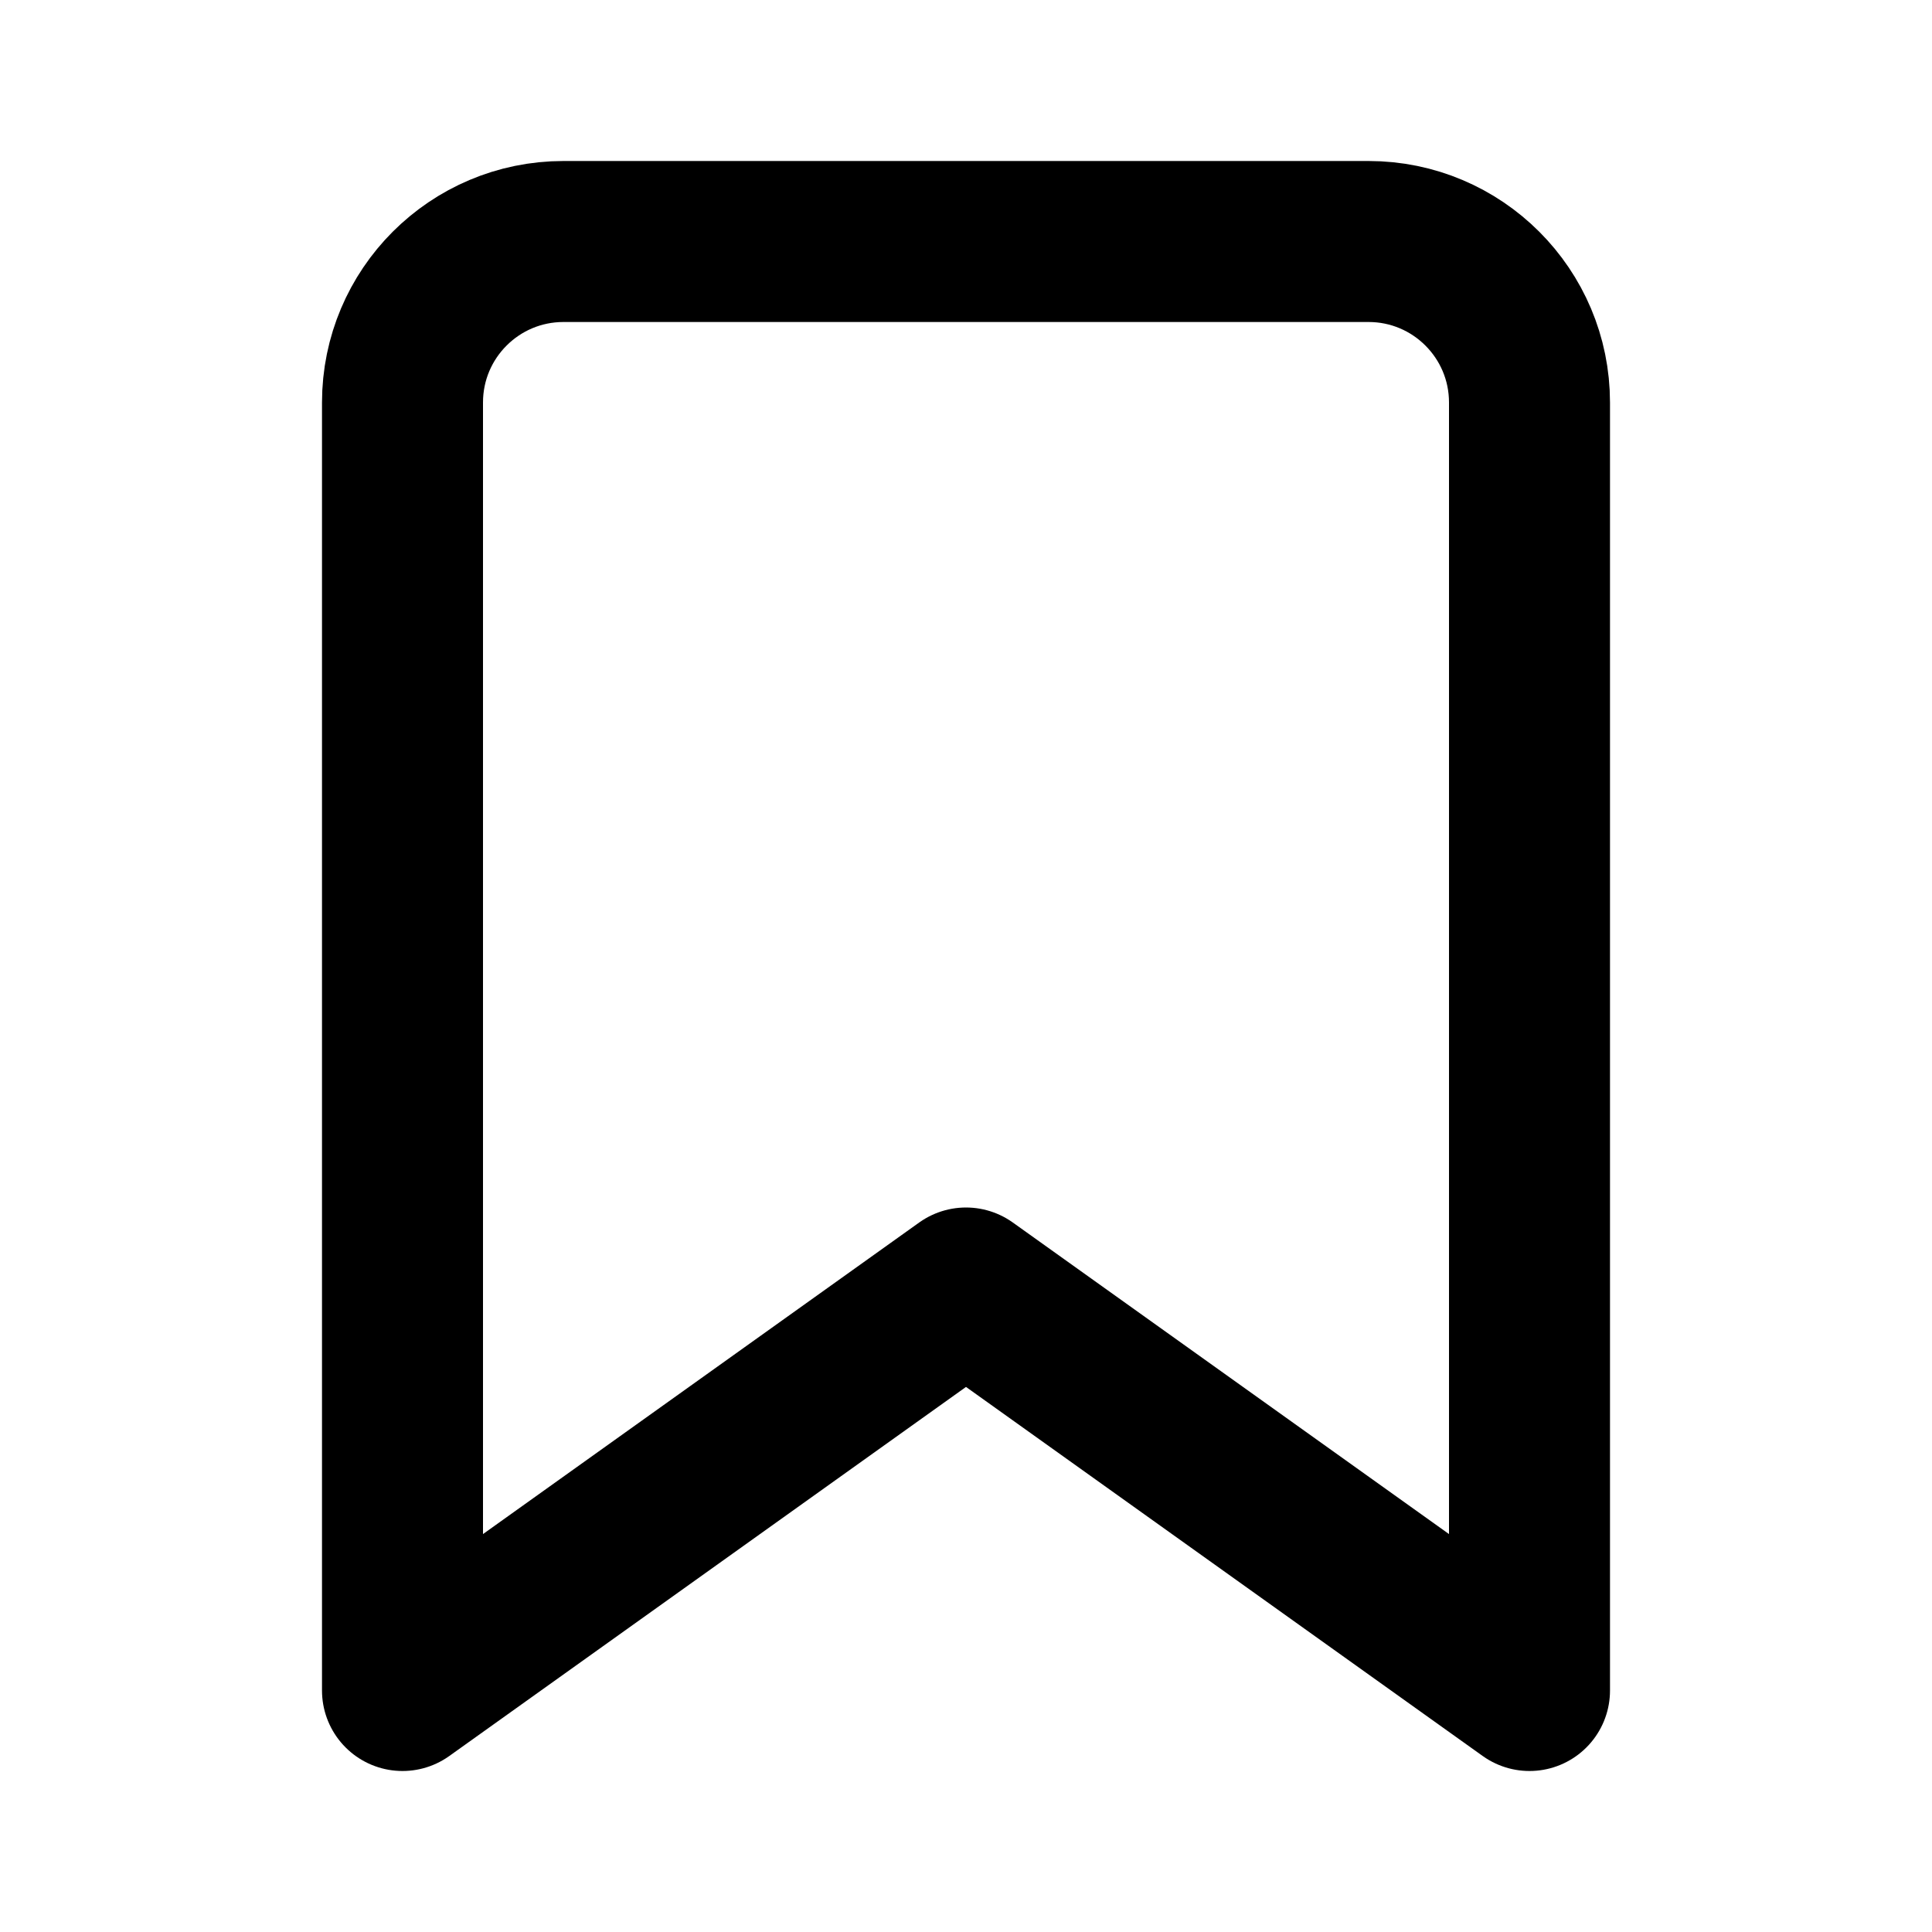
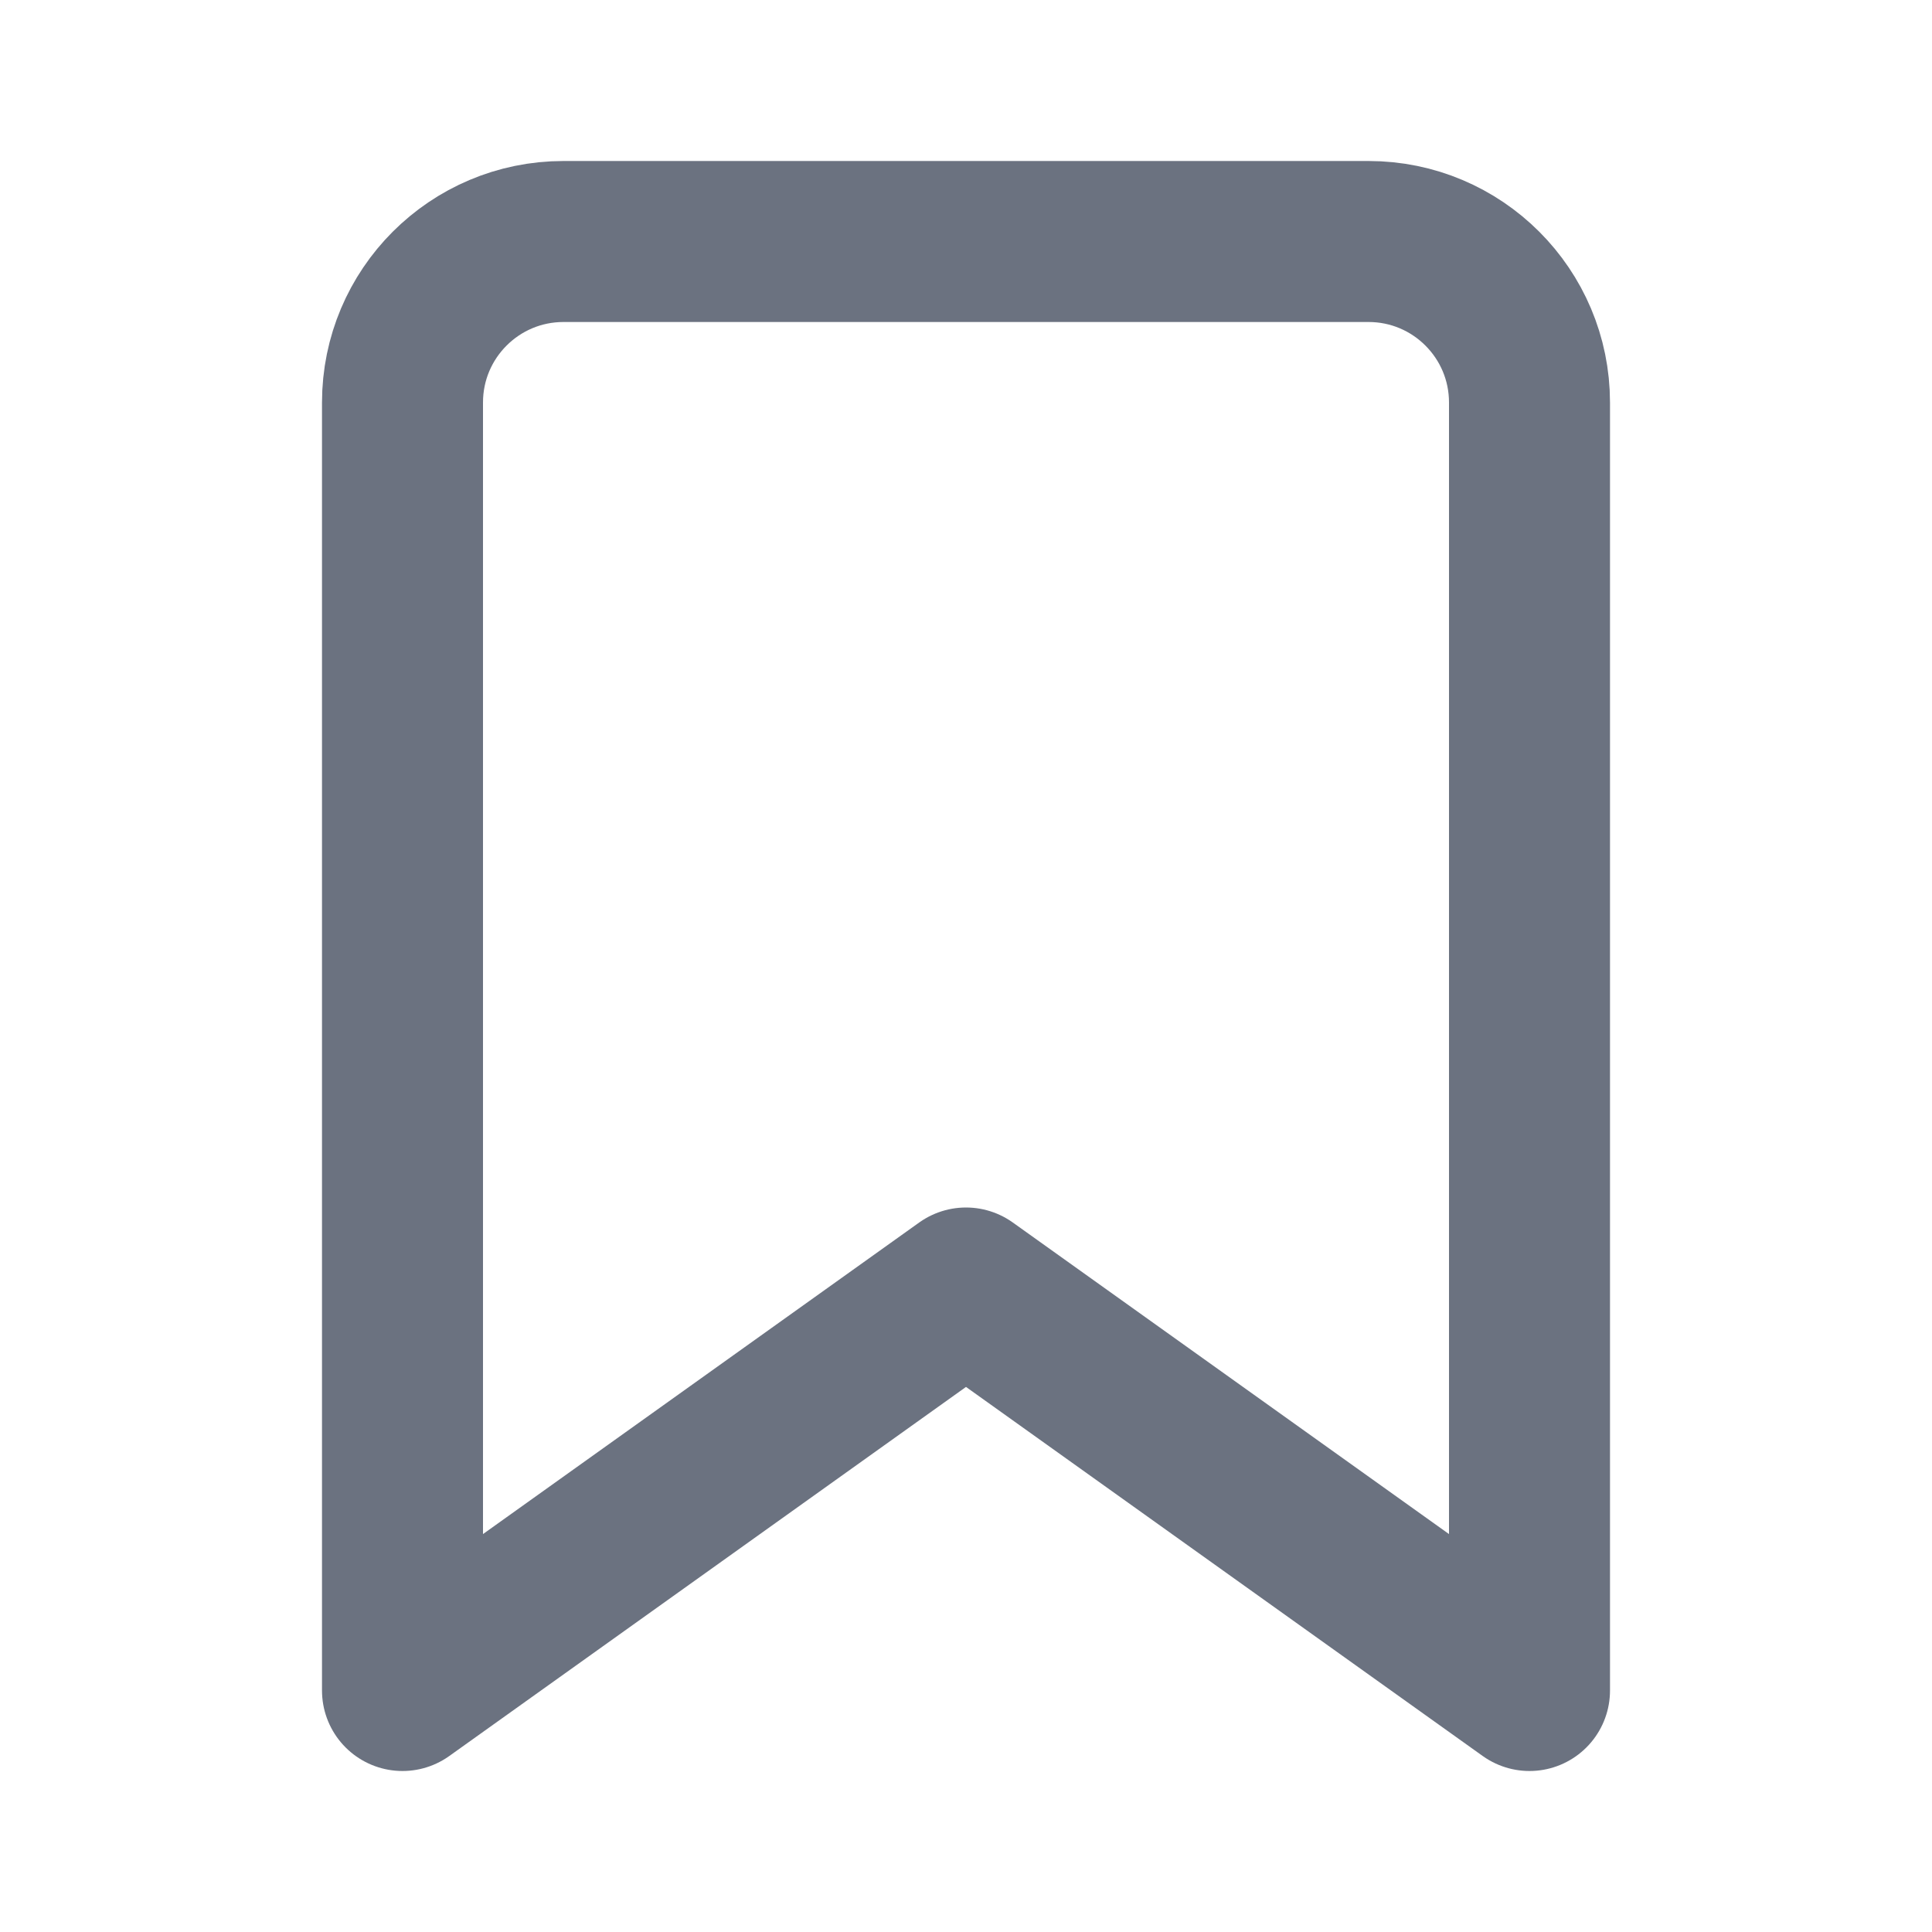
- <svg xmlns="http://www.w3.org/2000/svg" height="100%" width="100%" fill="none" viewBox="0 0 24 24" stroke="currentColor" stroke-width="2" stroke-linecap="round" stroke-linejoin="round" class="feather feather-bookmark">
+ <svg xmlns="http://www.w3.org/2000/svg" height="100%" width="100%" fill="none" viewBox="0 0 24 24" stroke="rgba(107, 114, 128)" stroke-width="2" stroke-linecap="round" stroke-linejoin="round" class="feather feather-bookmark">
  <path d="M19 21l-7-5-7 5V5a2 2 0 0 1 2-2h10a2 2 0 0 1 2 2z" />
</svg>
